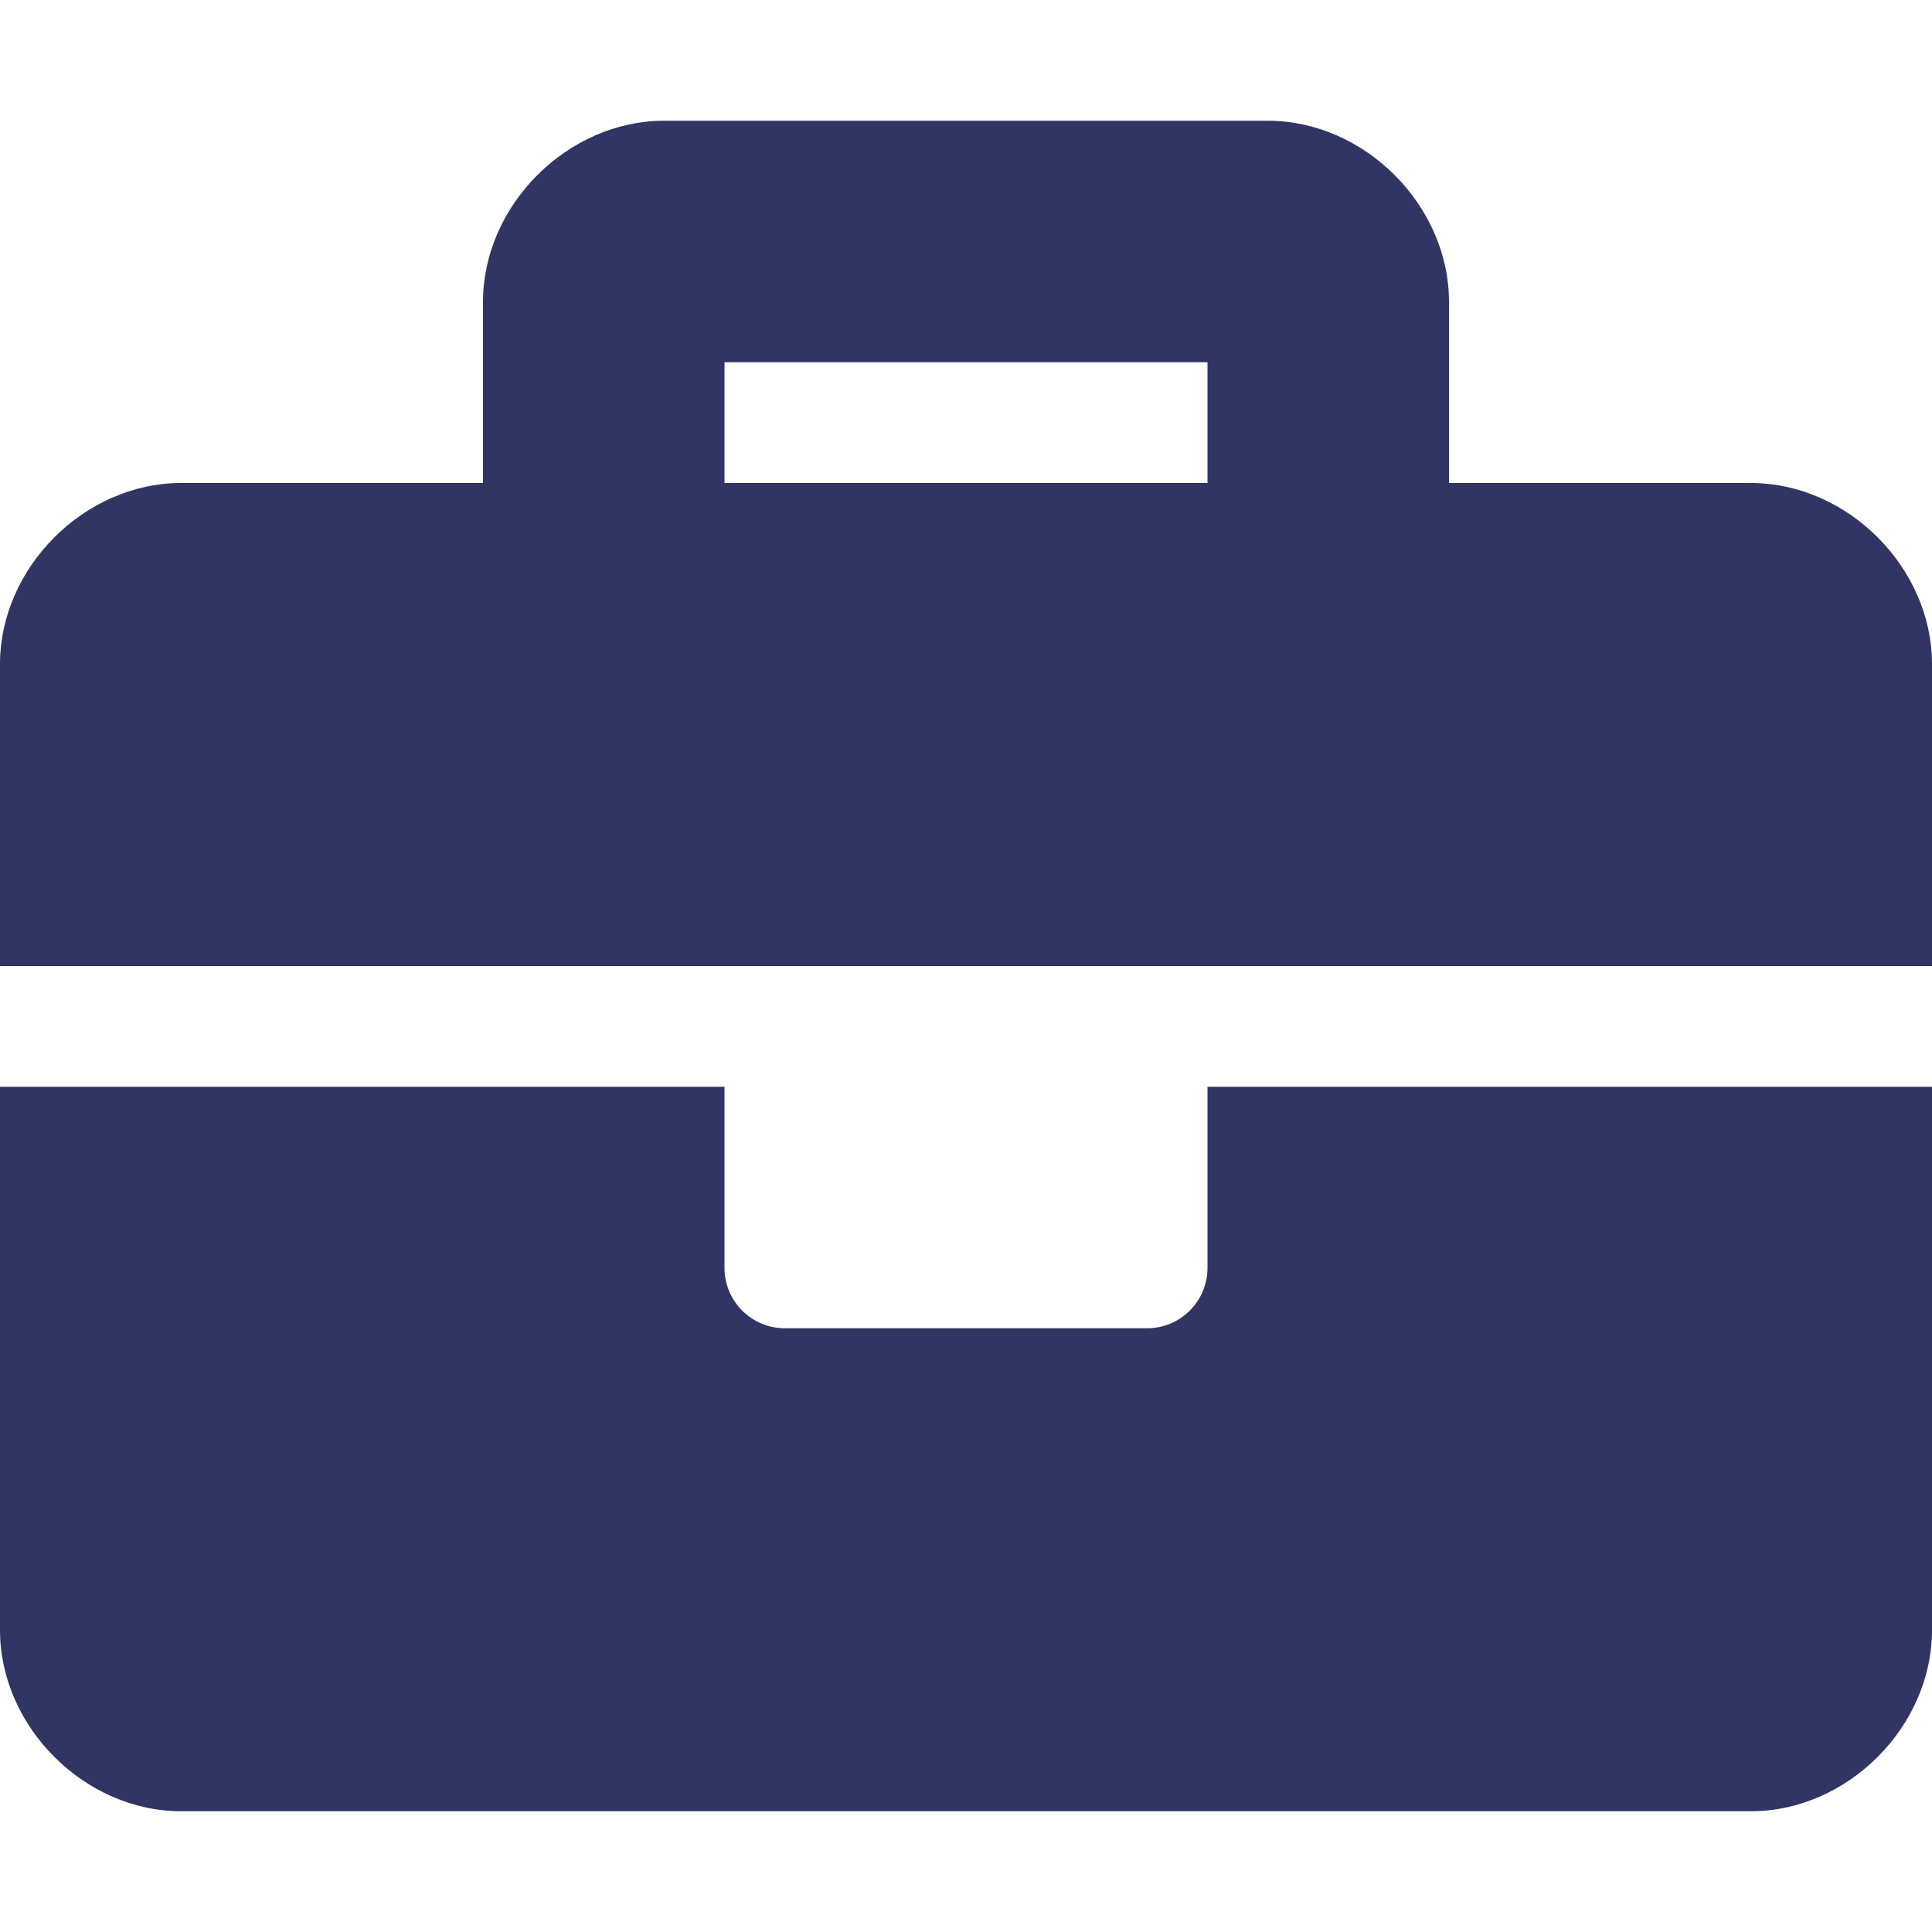
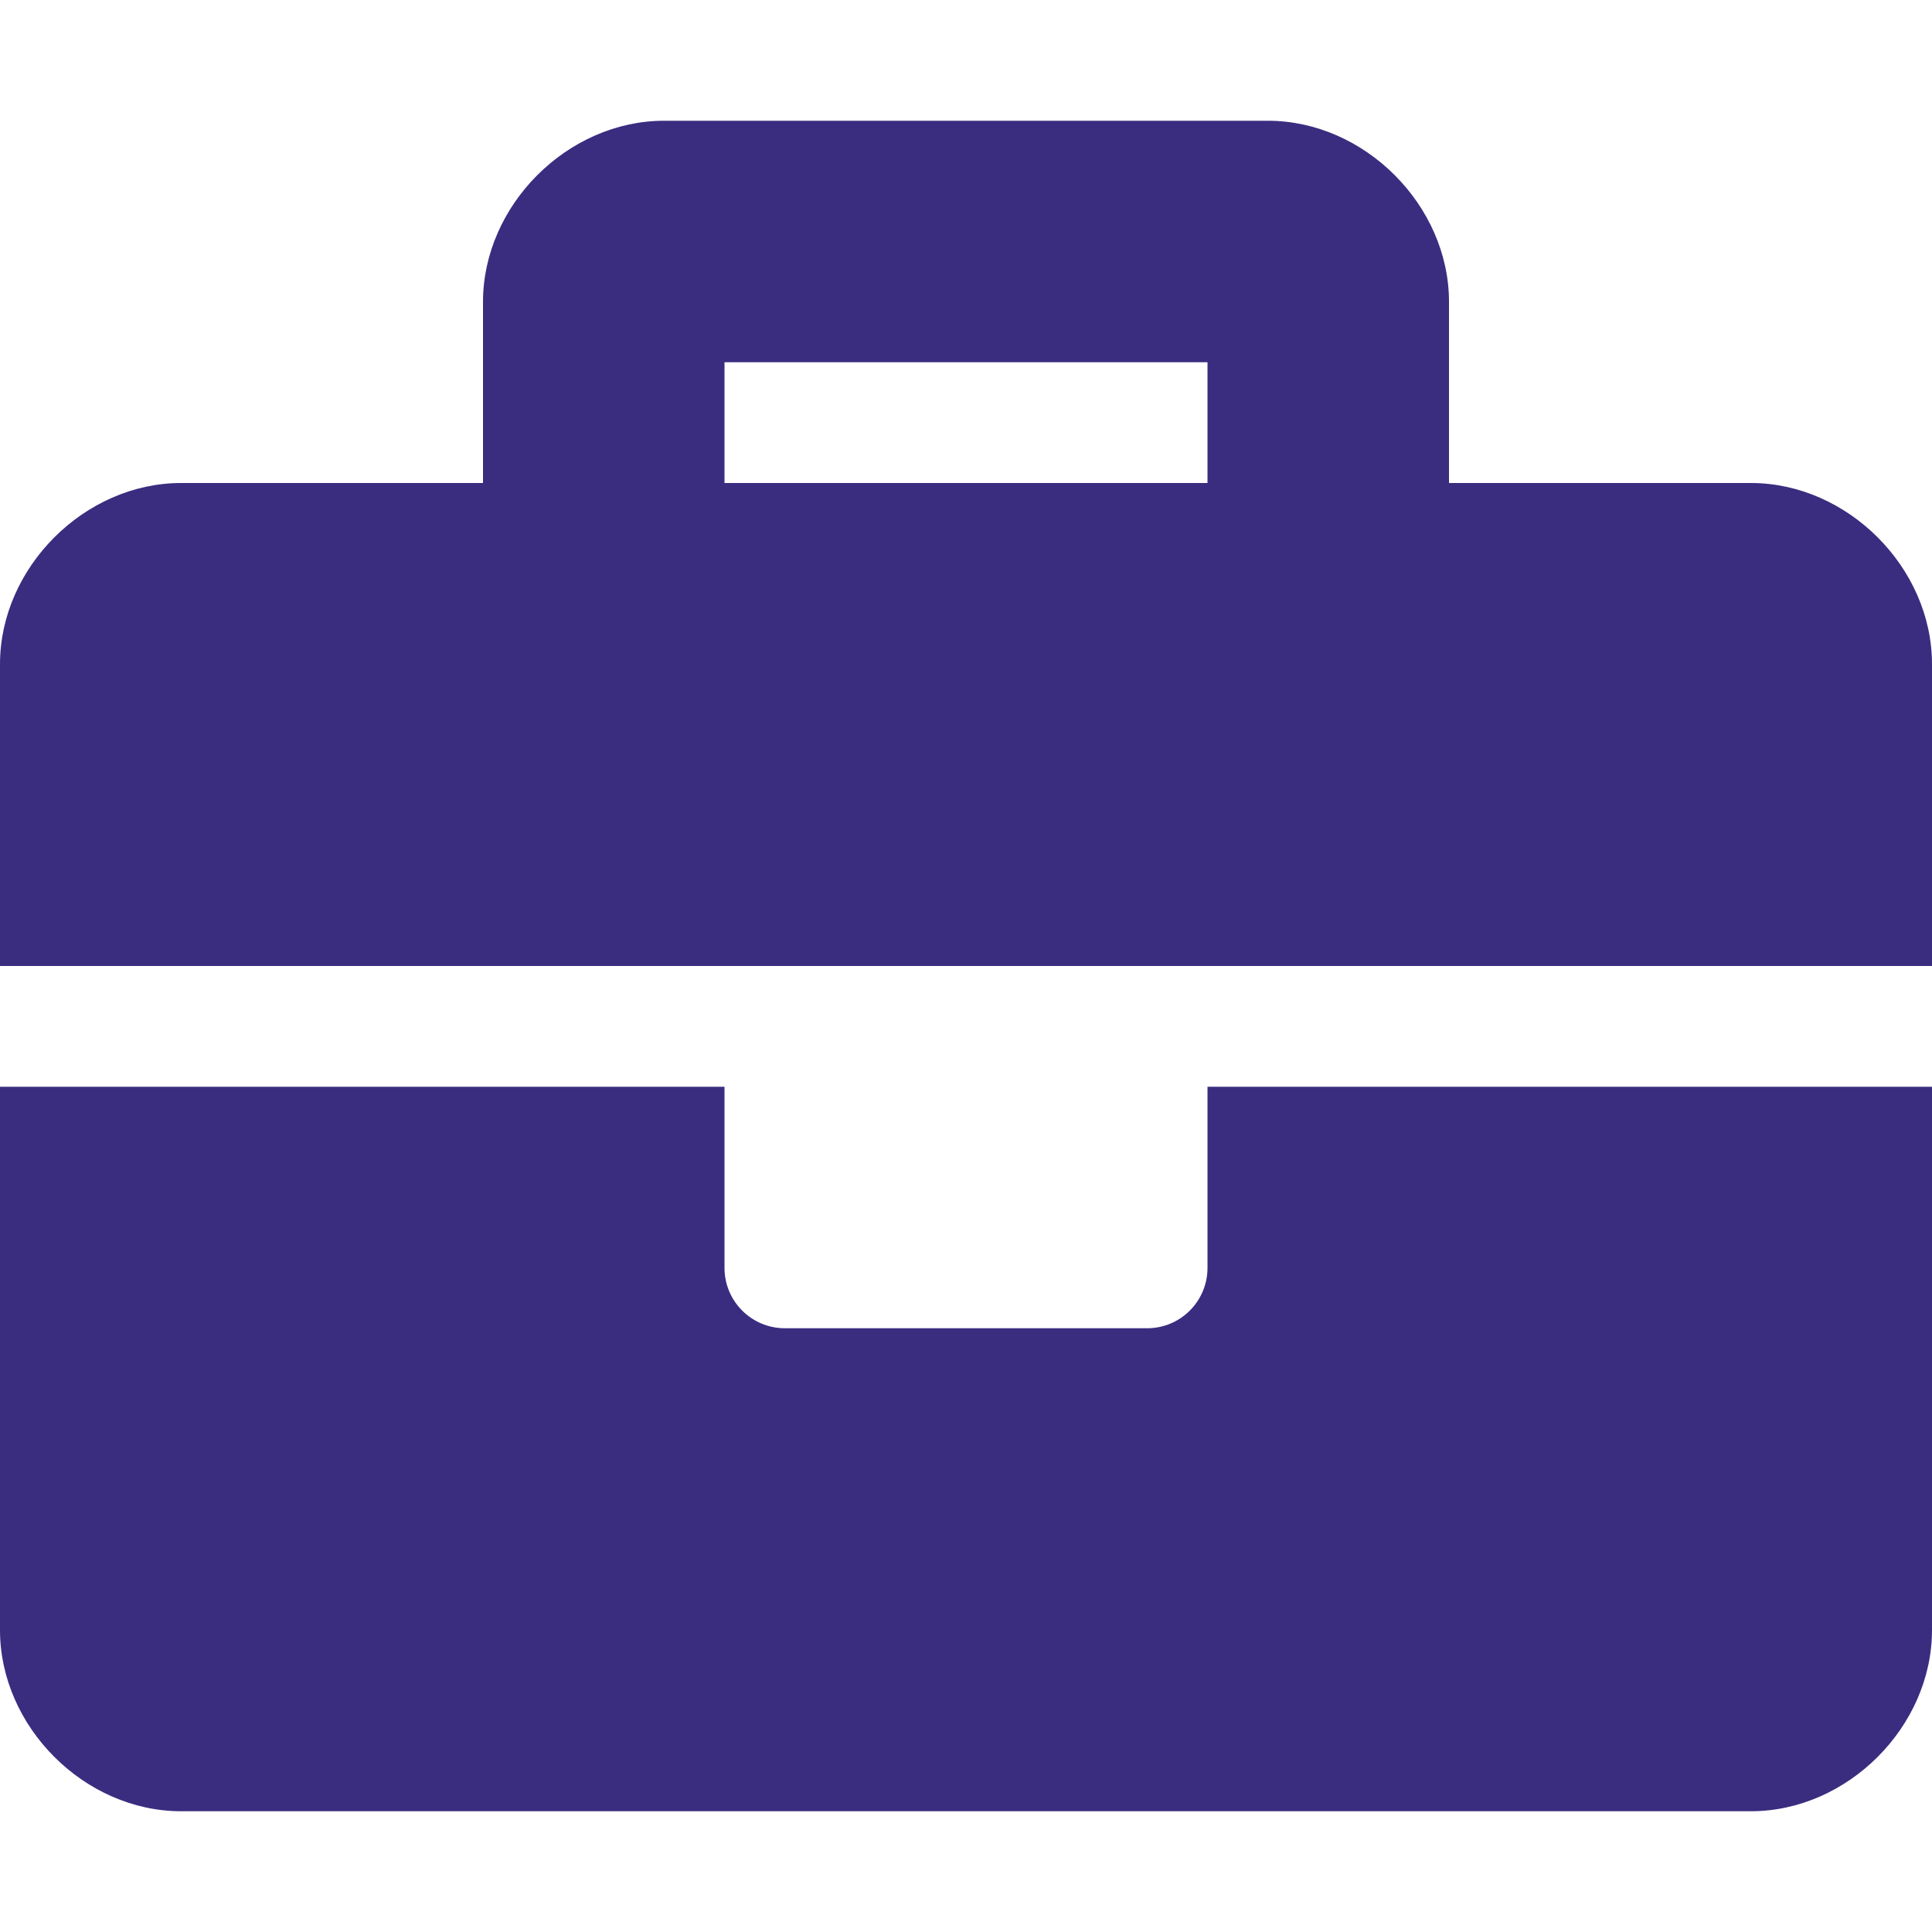
<svg xmlns="http://www.w3.org/2000/svg" viewBox="0 0 512 512">
-   <path d="M320 336c0 8.84-7.16 16-16 16h-96c-8.84 0-16-7.16-16-16v-48H0v144c0 25.6 22.4 48 48 48h416c25.6 0 48-22.4 48-48V288H320v48zm144-208h-80V80c0-25.6-22.4-48-48-48H176c-25.6 0-48 22.4-48 48v48H48c-25.6 0-48 22.4-48 48v80h512v-80c0-25.6-22.4-48-48-48zm-144 0H192V96h128v32z" fill="#303563" />
+   <path d="M320 336c0 8.84-7.16 16-16 16h-96c-8.84 0-16-7.16-16-16v-48H0v144c0 25.6 22.4 48 48 48h416c25.6 0 48-22.4 48-48V288H320v48zm144-208h-80V80c0-25.6-22.4-48-48-48H176c-25.6 0-48 22.4-48 48v48H48c-25.6 0-48 22.4-48 48v80h512v-80c0-25.6-22.4-48-48-48zm-144 0H192V96h128v32z" fill="#3a2d80" />
</svg>
